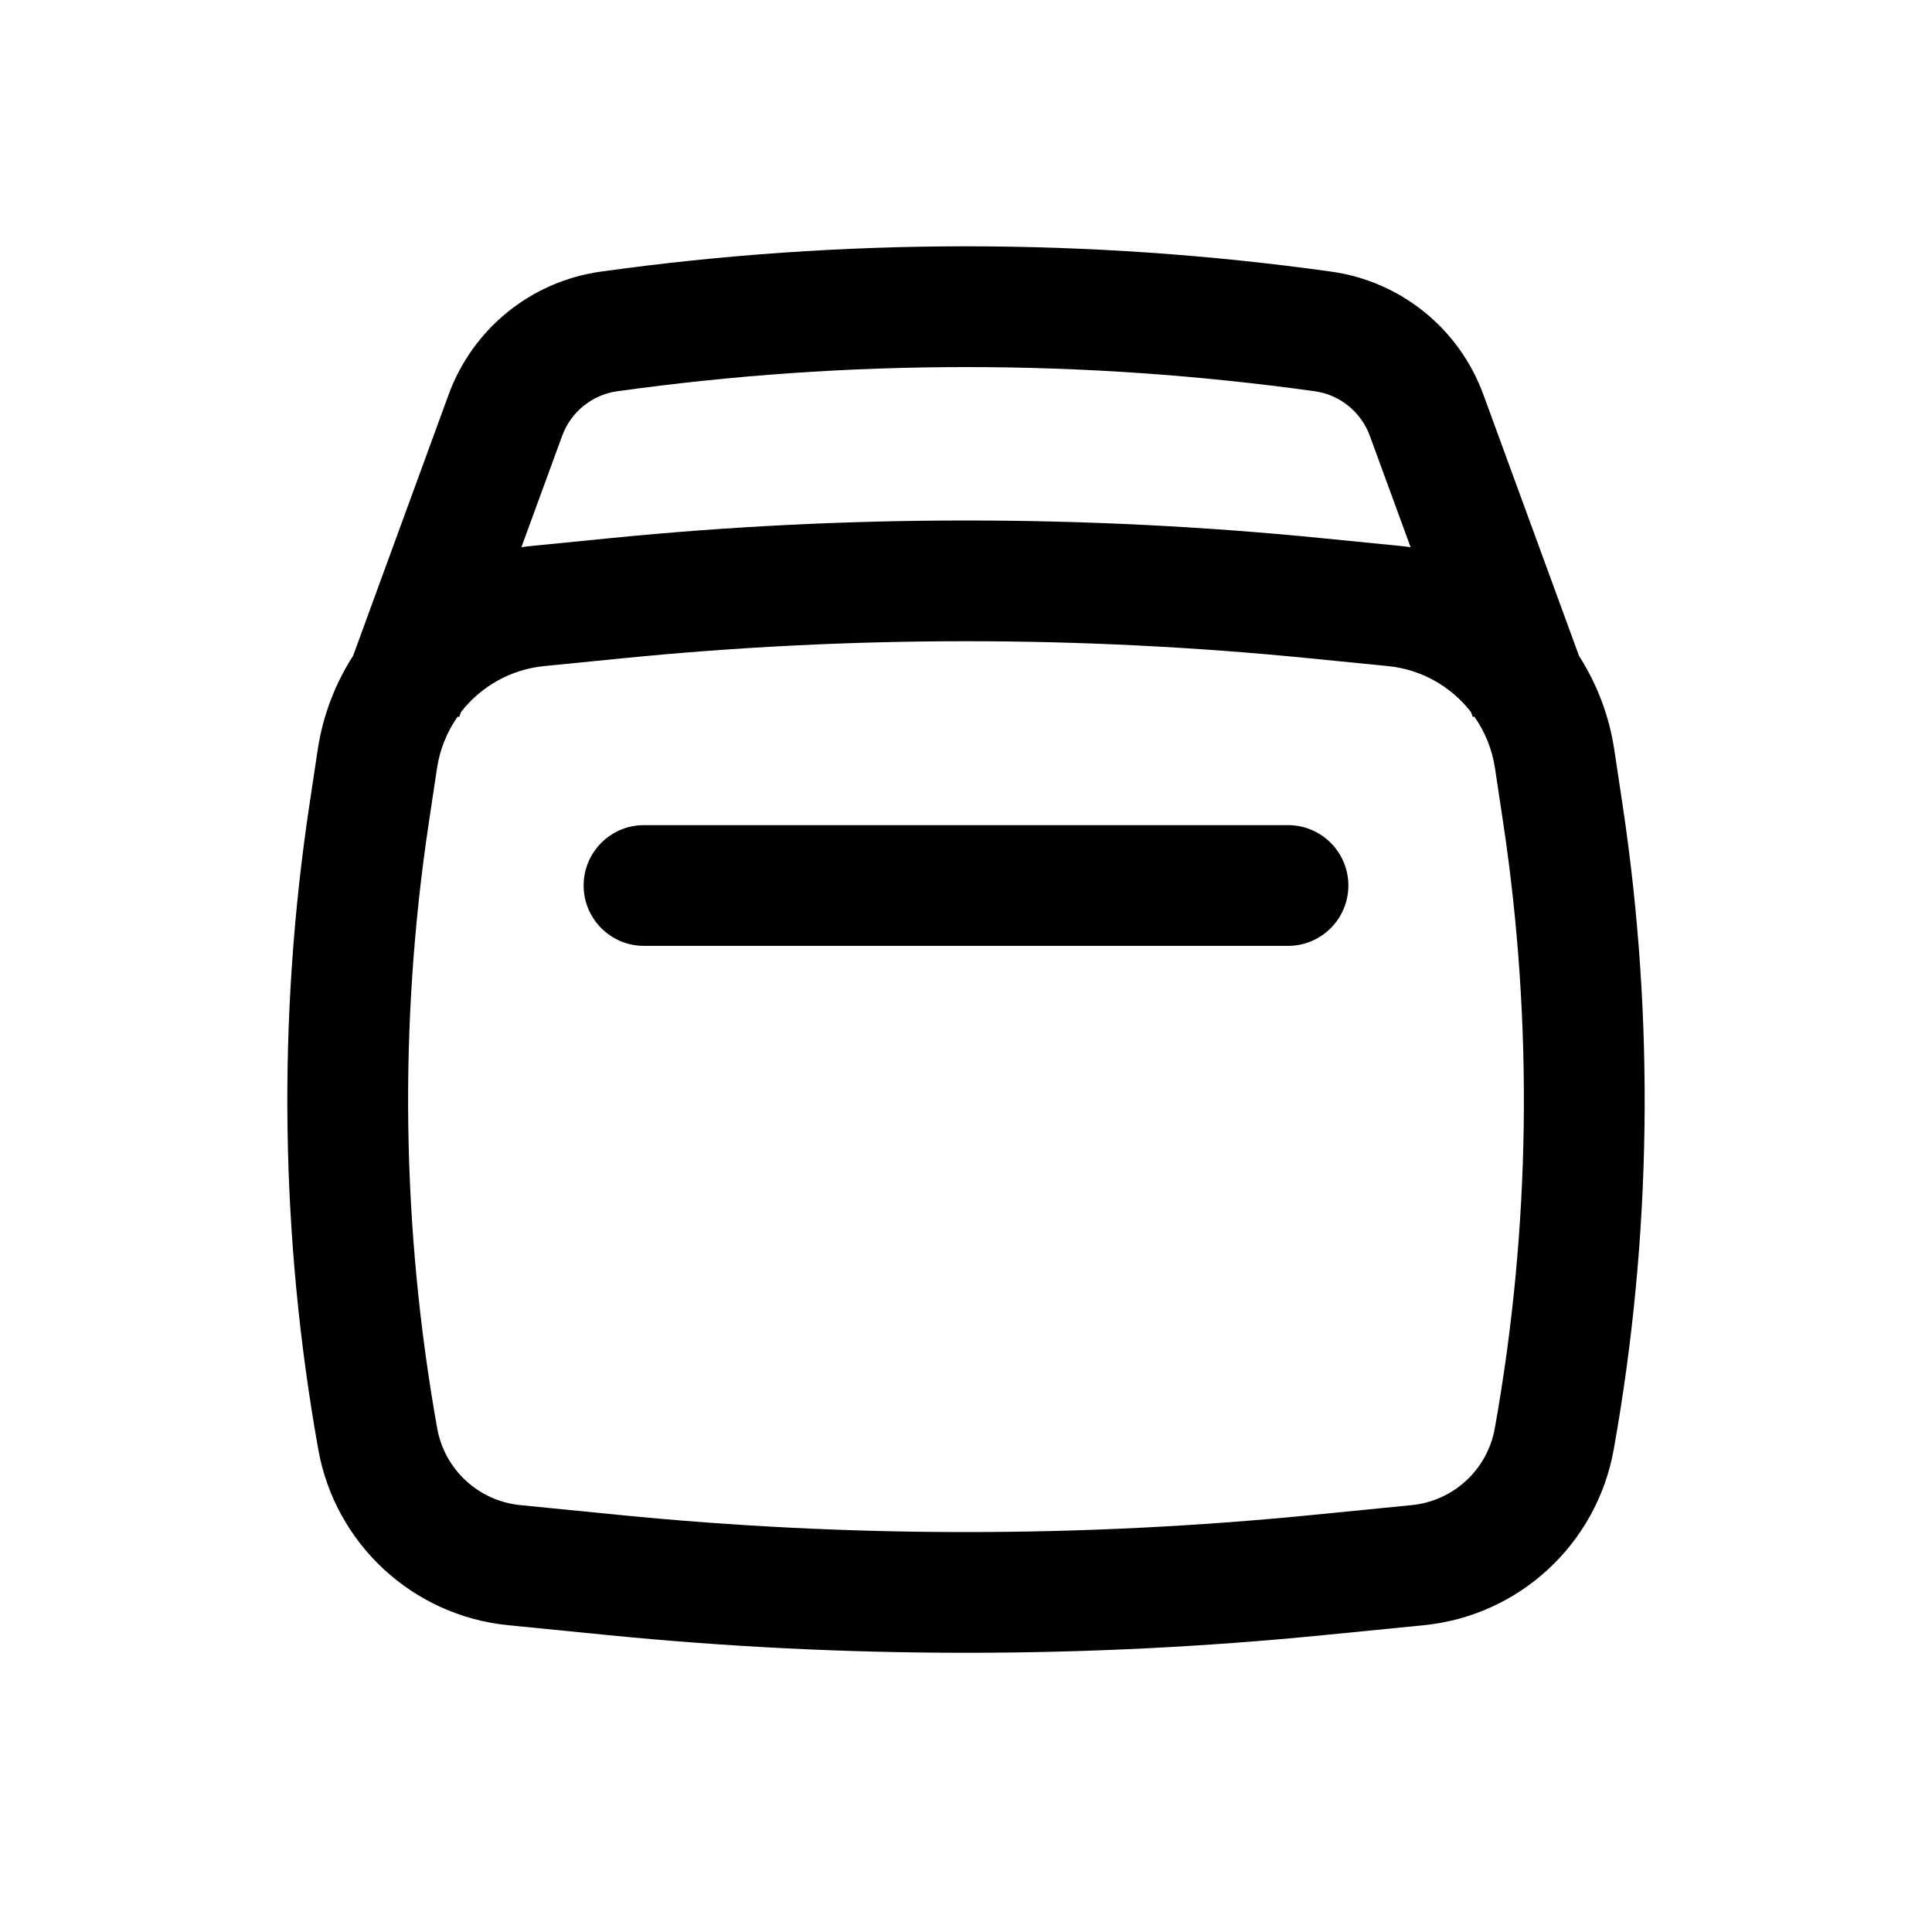
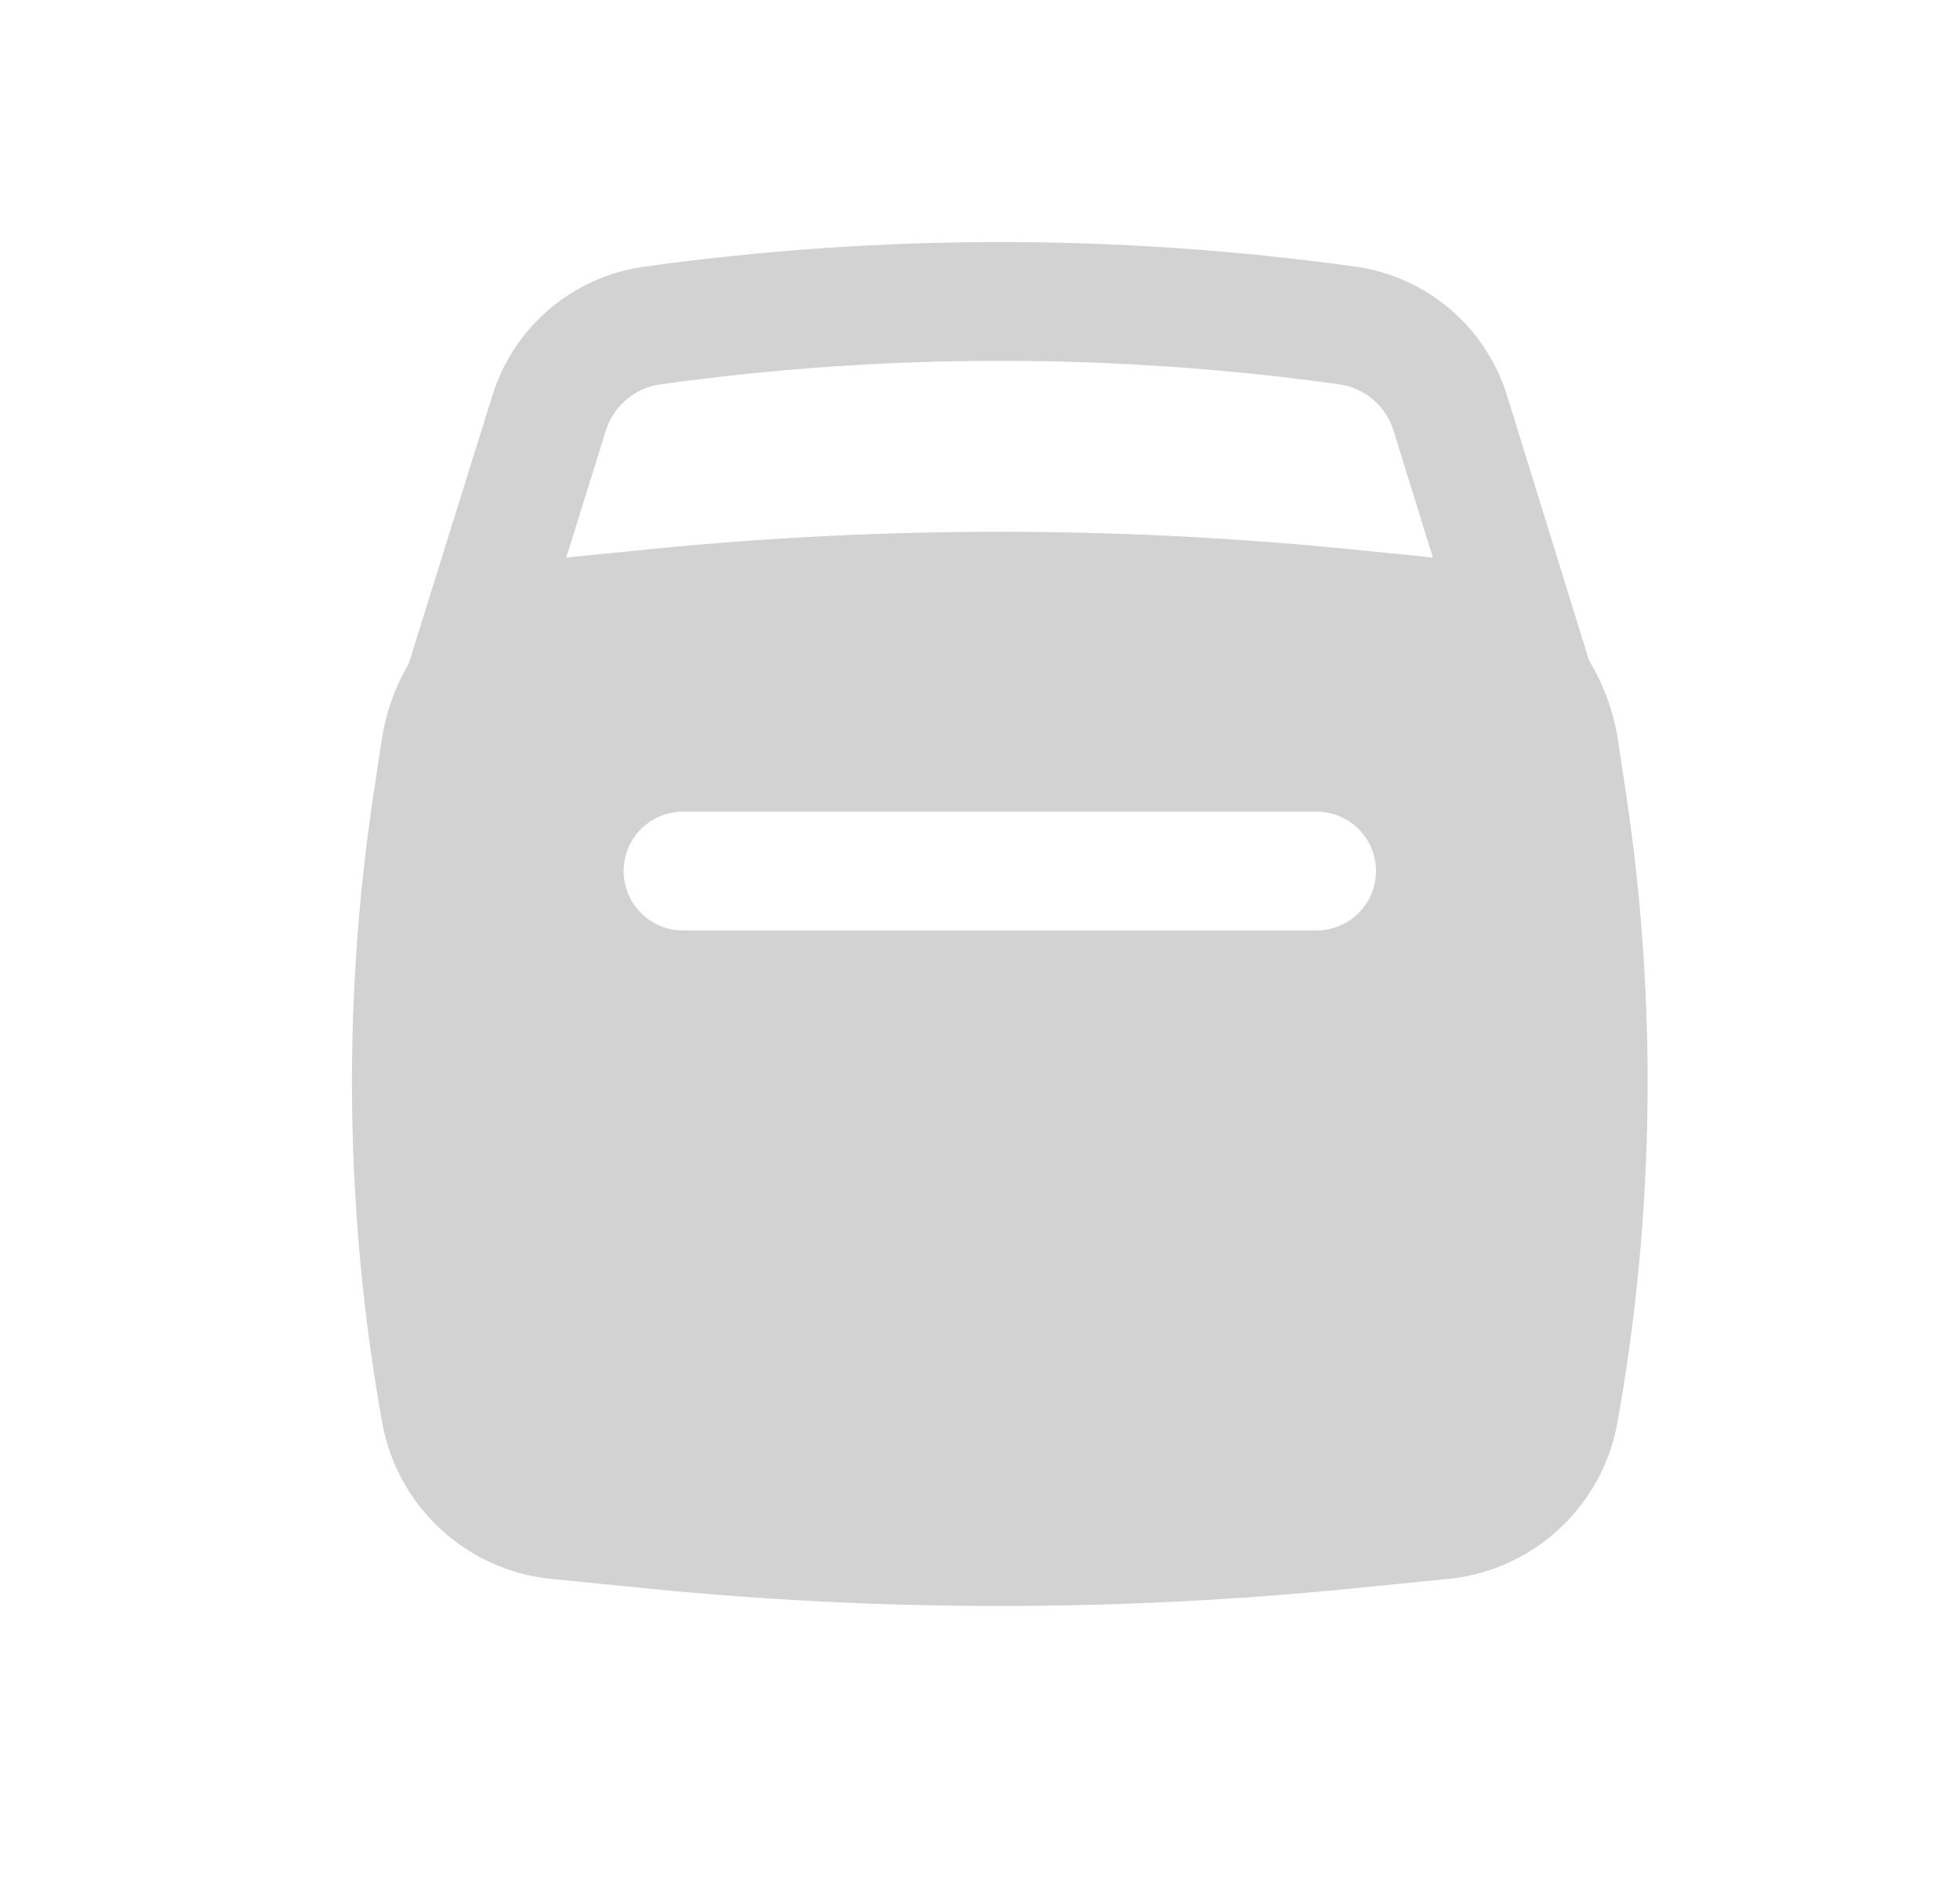
- <svg xmlns="http://www.w3.org/2000/svg" width="24" height="24" viewBox="0 0 24 24" fill="none">
-   <path d="M16.75 11C16.75 11.414 16.414 11.75 16 11.75H8C7.586 11.75 7.25 11.414 7.25 11C7.25 10.586 7.586 10.25 8 10.25H16C16.414 10.25 16.75 10.586 16.75 11Z" fill="black" />
-   <path fill-rule="evenodd" clip-rule="evenodd" d="M4.386 8.147L5.574 4.899C5.874 4.081 6.6 3.494 7.464 3.374C10.473 2.955 13.527 2.955 16.536 3.374C17.4 3.494 18.126 4.081 18.426 4.899L19.615 8.147C19.837 8.494 19.99 8.89 20.054 9.318L20.156 9.996C20.556 12.654 20.519 15.361 20.046 18.007C19.836 19.18 18.872 20.072 17.686 20.189L16.456 20.311C13.492 20.605 10.507 20.605 7.544 20.311L6.314 20.189C5.128 20.072 4.164 19.18 3.954 18.007C3.481 15.361 3.444 12.654 3.844 9.996L3.946 9.318C4.01 8.89 4.163 8.494 4.386 8.147ZM7.67 4.86C10.543 4.46 13.457 4.46 16.33 4.86C16.644 4.903 16.908 5.117 17.017 5.415L17.523 6.798C17.478 6.791 17.432 6.785 17.386 6.781L16.408 6.684C13.477 6.393 10.523 6.393 7.592 6.684L6.614 6.781C6.568 6.785 6.522 6.791 6.477 6.798L6.983 5.415C7.092 5.117 7.356 4.903 7.67 4.86ZM5.686 8.901L5.704 8.908L5.727 8.845C5.973 8.529 6.342 8.315 6.762 8.274L7.74 8.177C10.573 7.895 13.427 7.895 16.26 8.177L17.238 8.274C17.658 8.315 18.027 8.529 18.273 8.845L18.296 8.908L18.314 8.901C18.445 9.087 18.535 9.304 18.571 9.541L18.673 10.219C19.048 12.716 19.013 15.257 18.569 17.743C18.477 18.256 18.056 18.645 17.538 18.697L16.308 18.819C13.443 19.103 10.557 19.103 7.692 18.819L6.462 18.697C5.944 18.645 5.523 18.256 5.431 17.743C4.987 15.257 4.952 12.716 5.327 10.219L5.429 9.541C5.465 9.304 5.555 9.087 5.686 8.901Z" fill="black" />
+ <svg xmlns="http://www.w3.org/2000/svg" width="33" height="32" viewBox="0 0 33 32" fill="none">
+   <path fill-rule="evenodd" clip-rule="evenodd" d="M8.292 6.654L6.883 11.171C6.653 11.563 6.495 12.003 6.424 12.473L6.288 13.377C5.76 16.886 5.81 20.458 6.434 23.951C6.687 25.368 7.851 26.445 9.285 26.587L10.925 26.75C14.854 27.14 18.812 27.14 22.741 26.75L24.382 26.587C25.815 26.445 26.979 25.368 27.233 23.951C27.857 20.458 27.906 16.886 27.379 13.377L27.243 12.473C27.169 11.984 27 11.527 26.755 11.123L25.373 6.659C25.015 5.503 24.021 4.657 22.821 4.49C18.849 3.937 14.816 3.938 10.843 4.491C9.646 4.657 8.652 5.5 8.292 6.654ZM22.546 6.471C18.756 5.944 14.909 5.944 11.119 6.472C10.688 6.531 10.331 6.835 10.201 7.249L9.533 9.391C9.583 9.384 9.634 9.378 9.684 9.373L10.989 9.243C14.876 8.858 18.791 8.858 22.678 9.243L23.982 9.373C24.03 9.378 24.078 9.383 24.125 9.39L23.463 7.251C23.334 6.835 22.977 6.531 22.546 6.471ZM22.167 15.667C22.719 15.667 23.167 15.219 23.167 14.667C23.167 14.114 22.719 13.667 22.167 13.667H11.5C10.948 13.667 10.5 14.114 10.5 14.667C10.5 15.219 10.948 15.667 11.5 15.667H22.167Z" fill="#D2D2D2" />
</svg>
